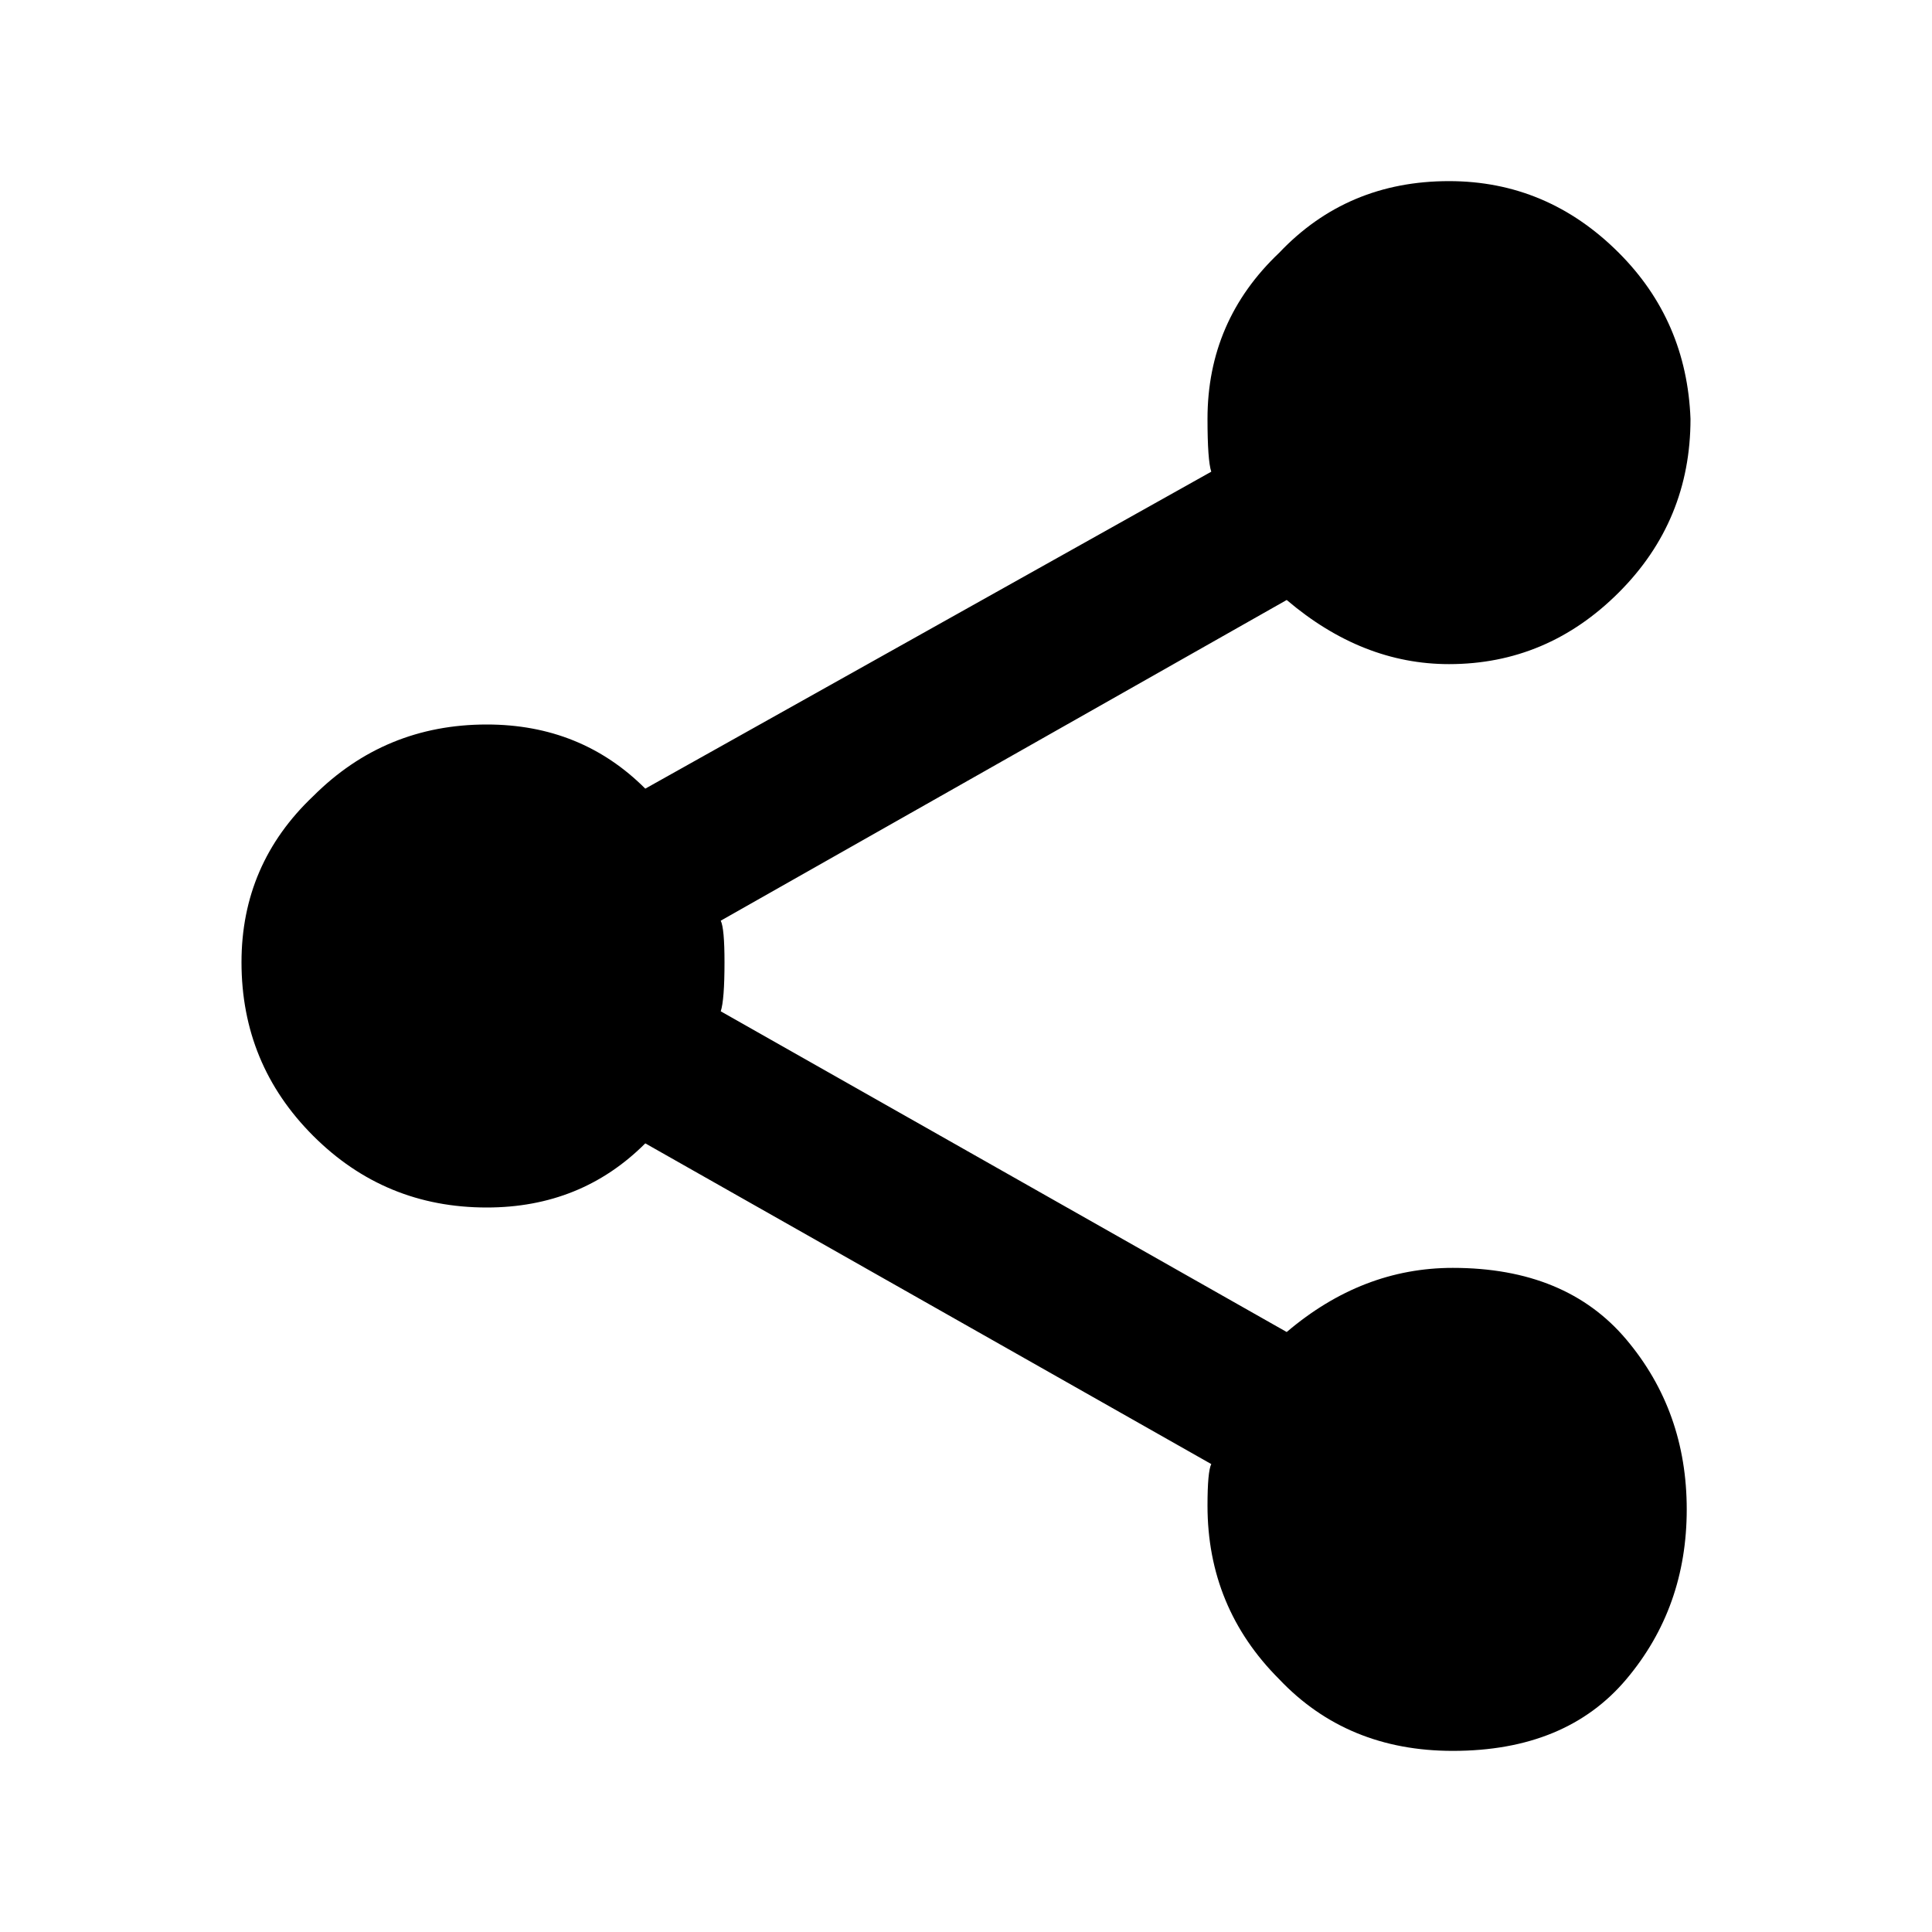
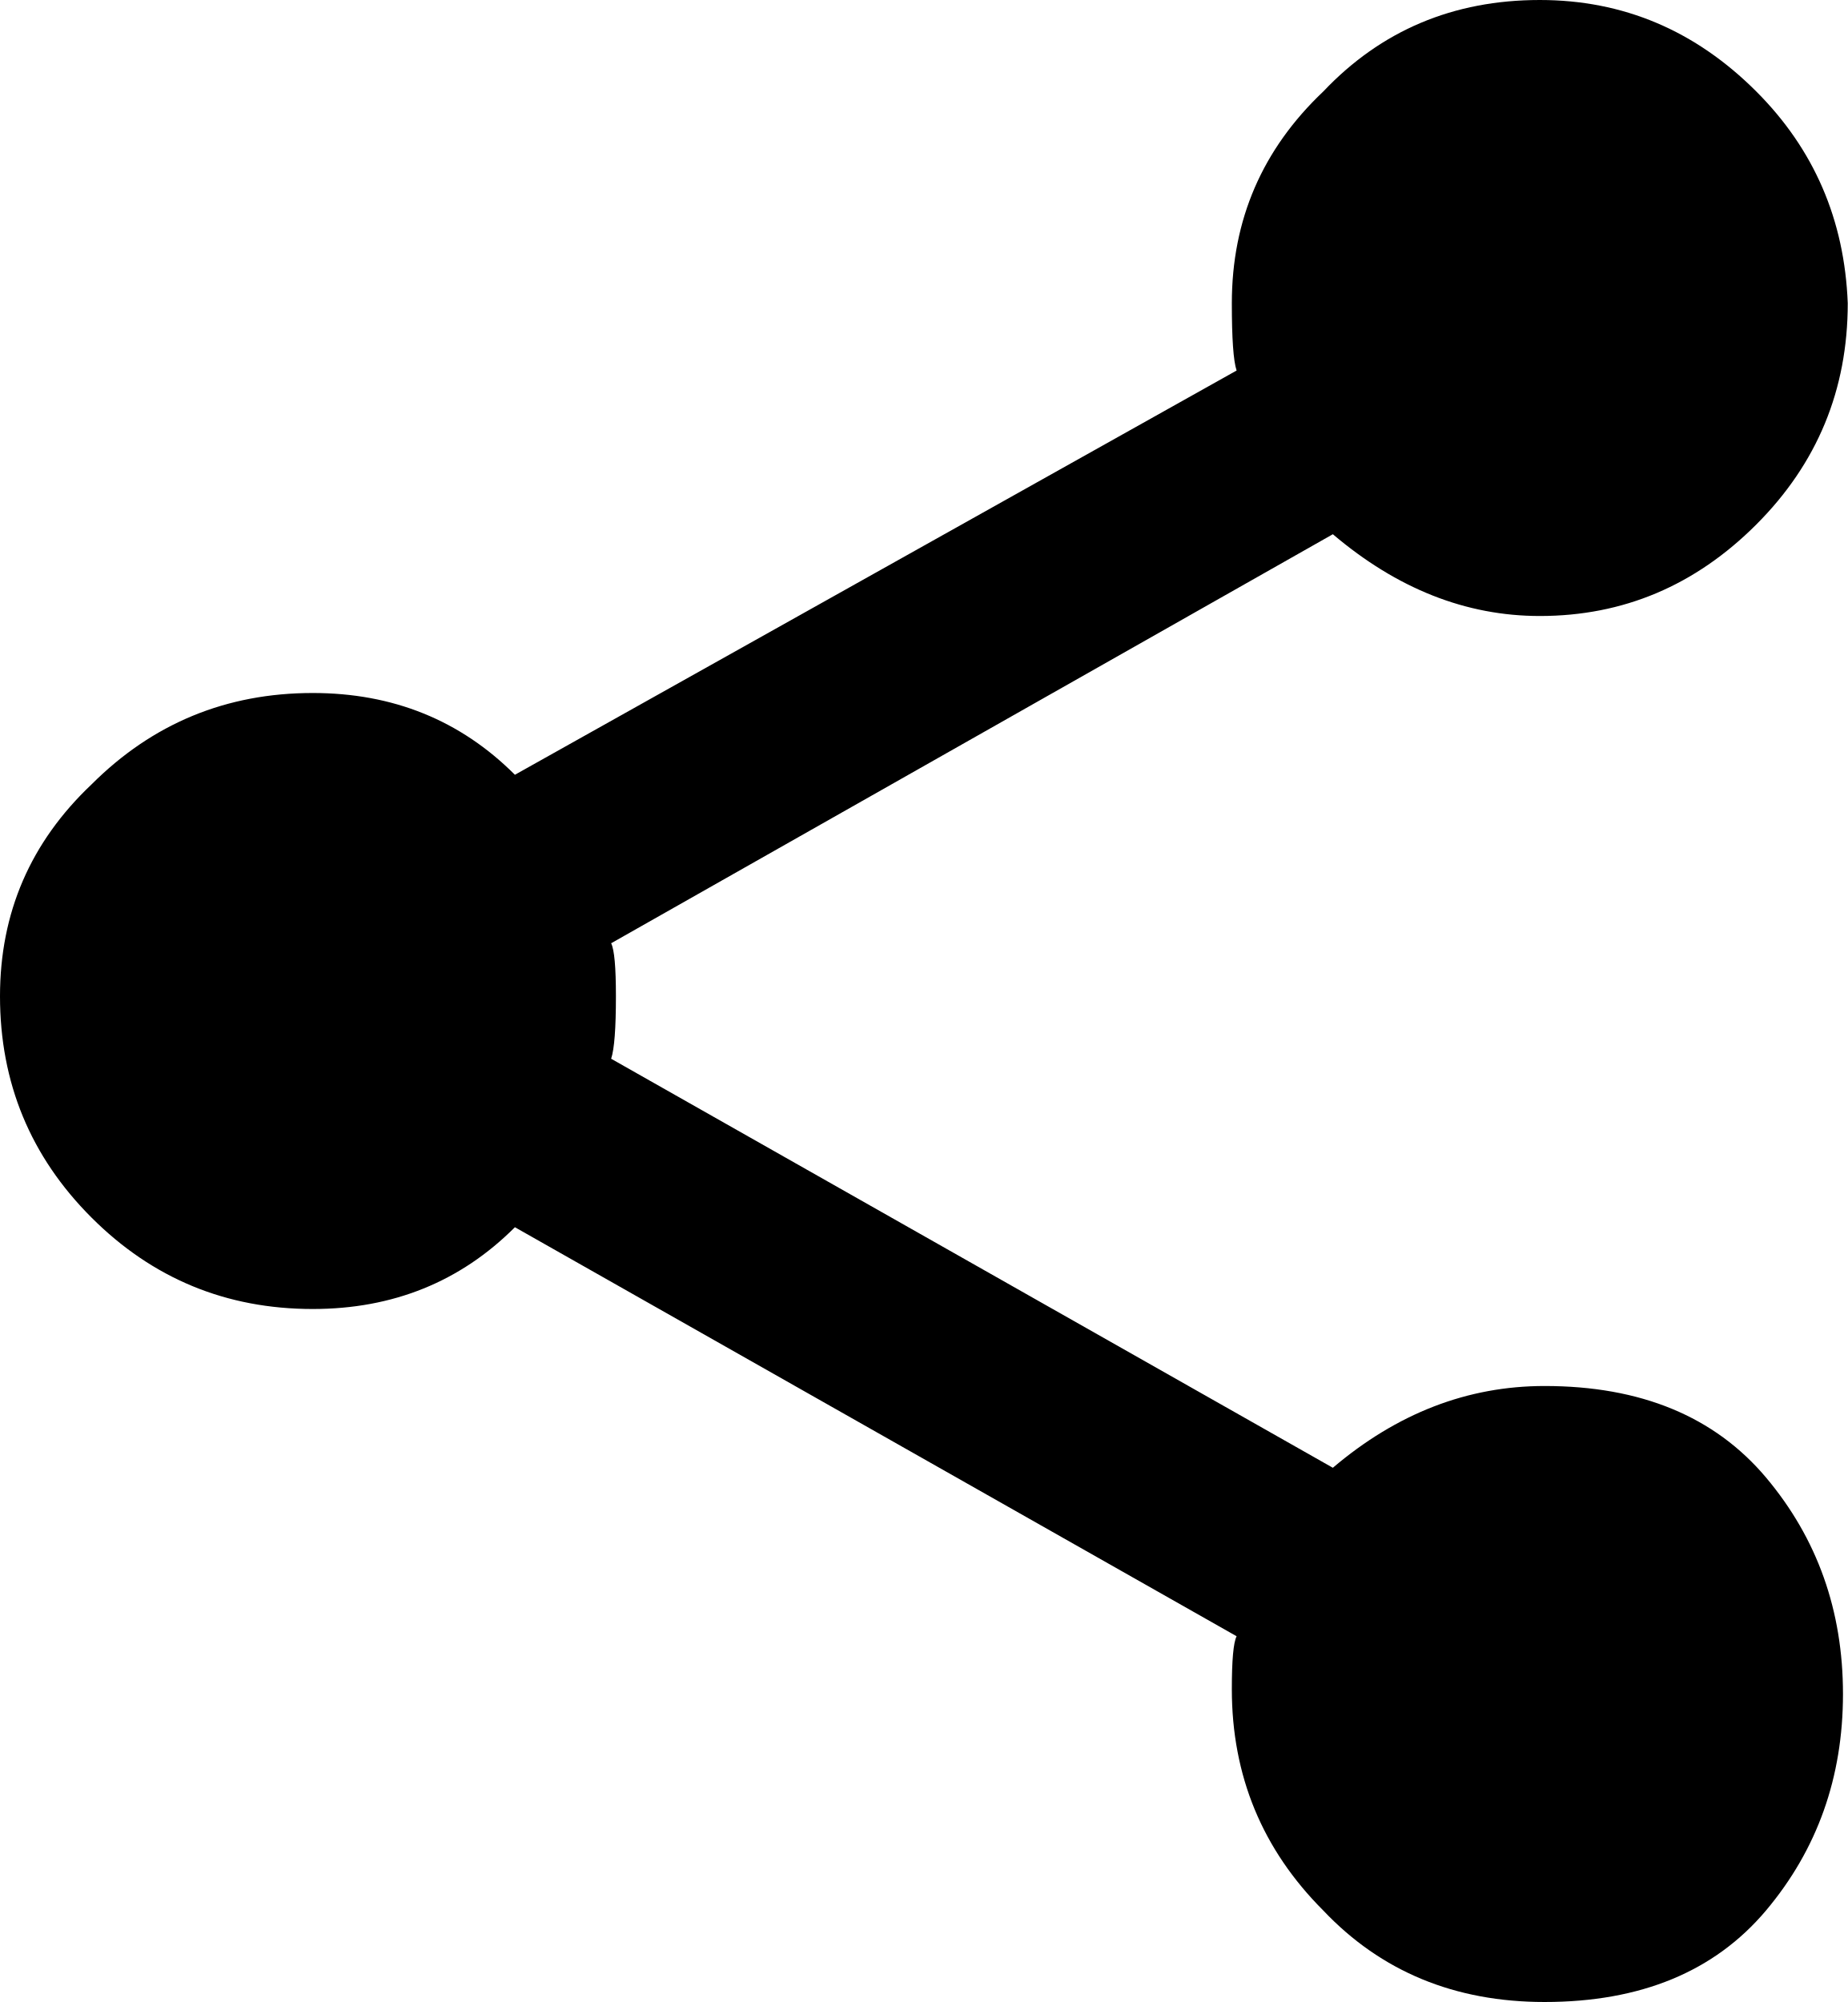
- <svg xmlns="http://www.w3.org/2000/svg" width="20" height="20" viewBox="0 0 20 20" fill="none">
-   <path d="M15.039 18.125C14.31 18.125 13.711 17.878 13.242 17.383C12.747 16.888 12.5 16.289 12.5 15.586C12.5 15.352 12.513 15.208 12.539 15.156L6.68 11.836C6.237 12.279 5.69 12.5 5.039 12.5C4.336 12.5 3.737 12.253 3.242 11.758C2.747 11.263 2.5 10.664 2.5 9.961C2.5 9.284 2.747 8.711 3.242 8.242C3.737 7.747 4.336 7.5 5.039 7.5C5.69 7.5 6.237 7.721 6.68 8.164L12.539 4.883C12.513 4.805 12.5 4.622 12.5 4.336C12.5 3.659 12.747 3.086 13.242 2.617C13.711 2.122 14.297 1.875 15 1.875C15.677 1.875 16.263 2.122 16.758 2.617C17.227 3.086 17.474 3.659 17.5 4.336C17.5 5.039 17.253 5.638 16.758 6.133C16.263 6.628 15.677 6.875 15 6.875C14.401 6.875 13.841 6.654 13.32 6.211L7.461 9.531C7.487 9.583 7.5 9.727 7.5 9.961C7.5 10.221 7.487 10.391 7.461 10.469L13.32 13.789C13.841 13.346 14.414 13.125 15.039 13.125C15.82 13.125 16.419 13.372 16.836 13.867C17.253 14.362 17.461 14.948 17.461 15.625C17.461 16.302 17.253 16.888 16.836 17.383C16.419 17.878 15.82 18.125 15.039 18.125Z" fill="currentColor" />
+ <svg xmlns="http://www.w3.org/2000/svg" width="12" height="13" viewBox="0 0 12 13" fill="none">
+   <path d="M10.031 13C9.448 13 8.969 12.802 8.594 12.406C8.198 12.01 8 11.531 8 10.969C8 10.781 8.01 10.667 8.031 10.625L3.344 7.969C2.99 8.323 2.552 8.5 2.031 8.5C1.469 8.5 0.99 8.302 0.594 7.906C0.198 7.51 2.69273e-06 7.031 2.69273e-06 6.469C2.69273e-06 5.927 0.198 5.469 0.594 5.094C0.99 4.698 1.469 4.5 2.031 4.5C2.552 4.5 2.99 4.677 3.344 5.031L8.031 2.406C8.01 2.344 8 2.198 8 1.969C8 1.427 8.198 0.969 8.594 0.594C8.969 0.198 9.438 0 10 0C10.542 0 11.01 0.198 11.406 0.594C11.781 0.969 11.979 1.427 12 1.969C12 2.531 11.802 3.01 11.406 3.406C11.01 3.802 10.542 4 10 4C9.521 4 9.073 3.823 8.656 3.469L3.969 6.125C3.99 6.167 4 6.281 4 6.469C4 6.677 3.99 6.812 3.969 6.875L8.656 9.531C9.073 9.177 9.531 9 10.031 9C10.656 9 11.135 9.198 11.469 9.594C11.802 9.99 11.969 10.458 11.969 11C11.969 11.542 11.802 12.01 11.469 12.406C11.135 12.802 10.656 13 10.031 13Z" fill="currentColor" />
</svg>
